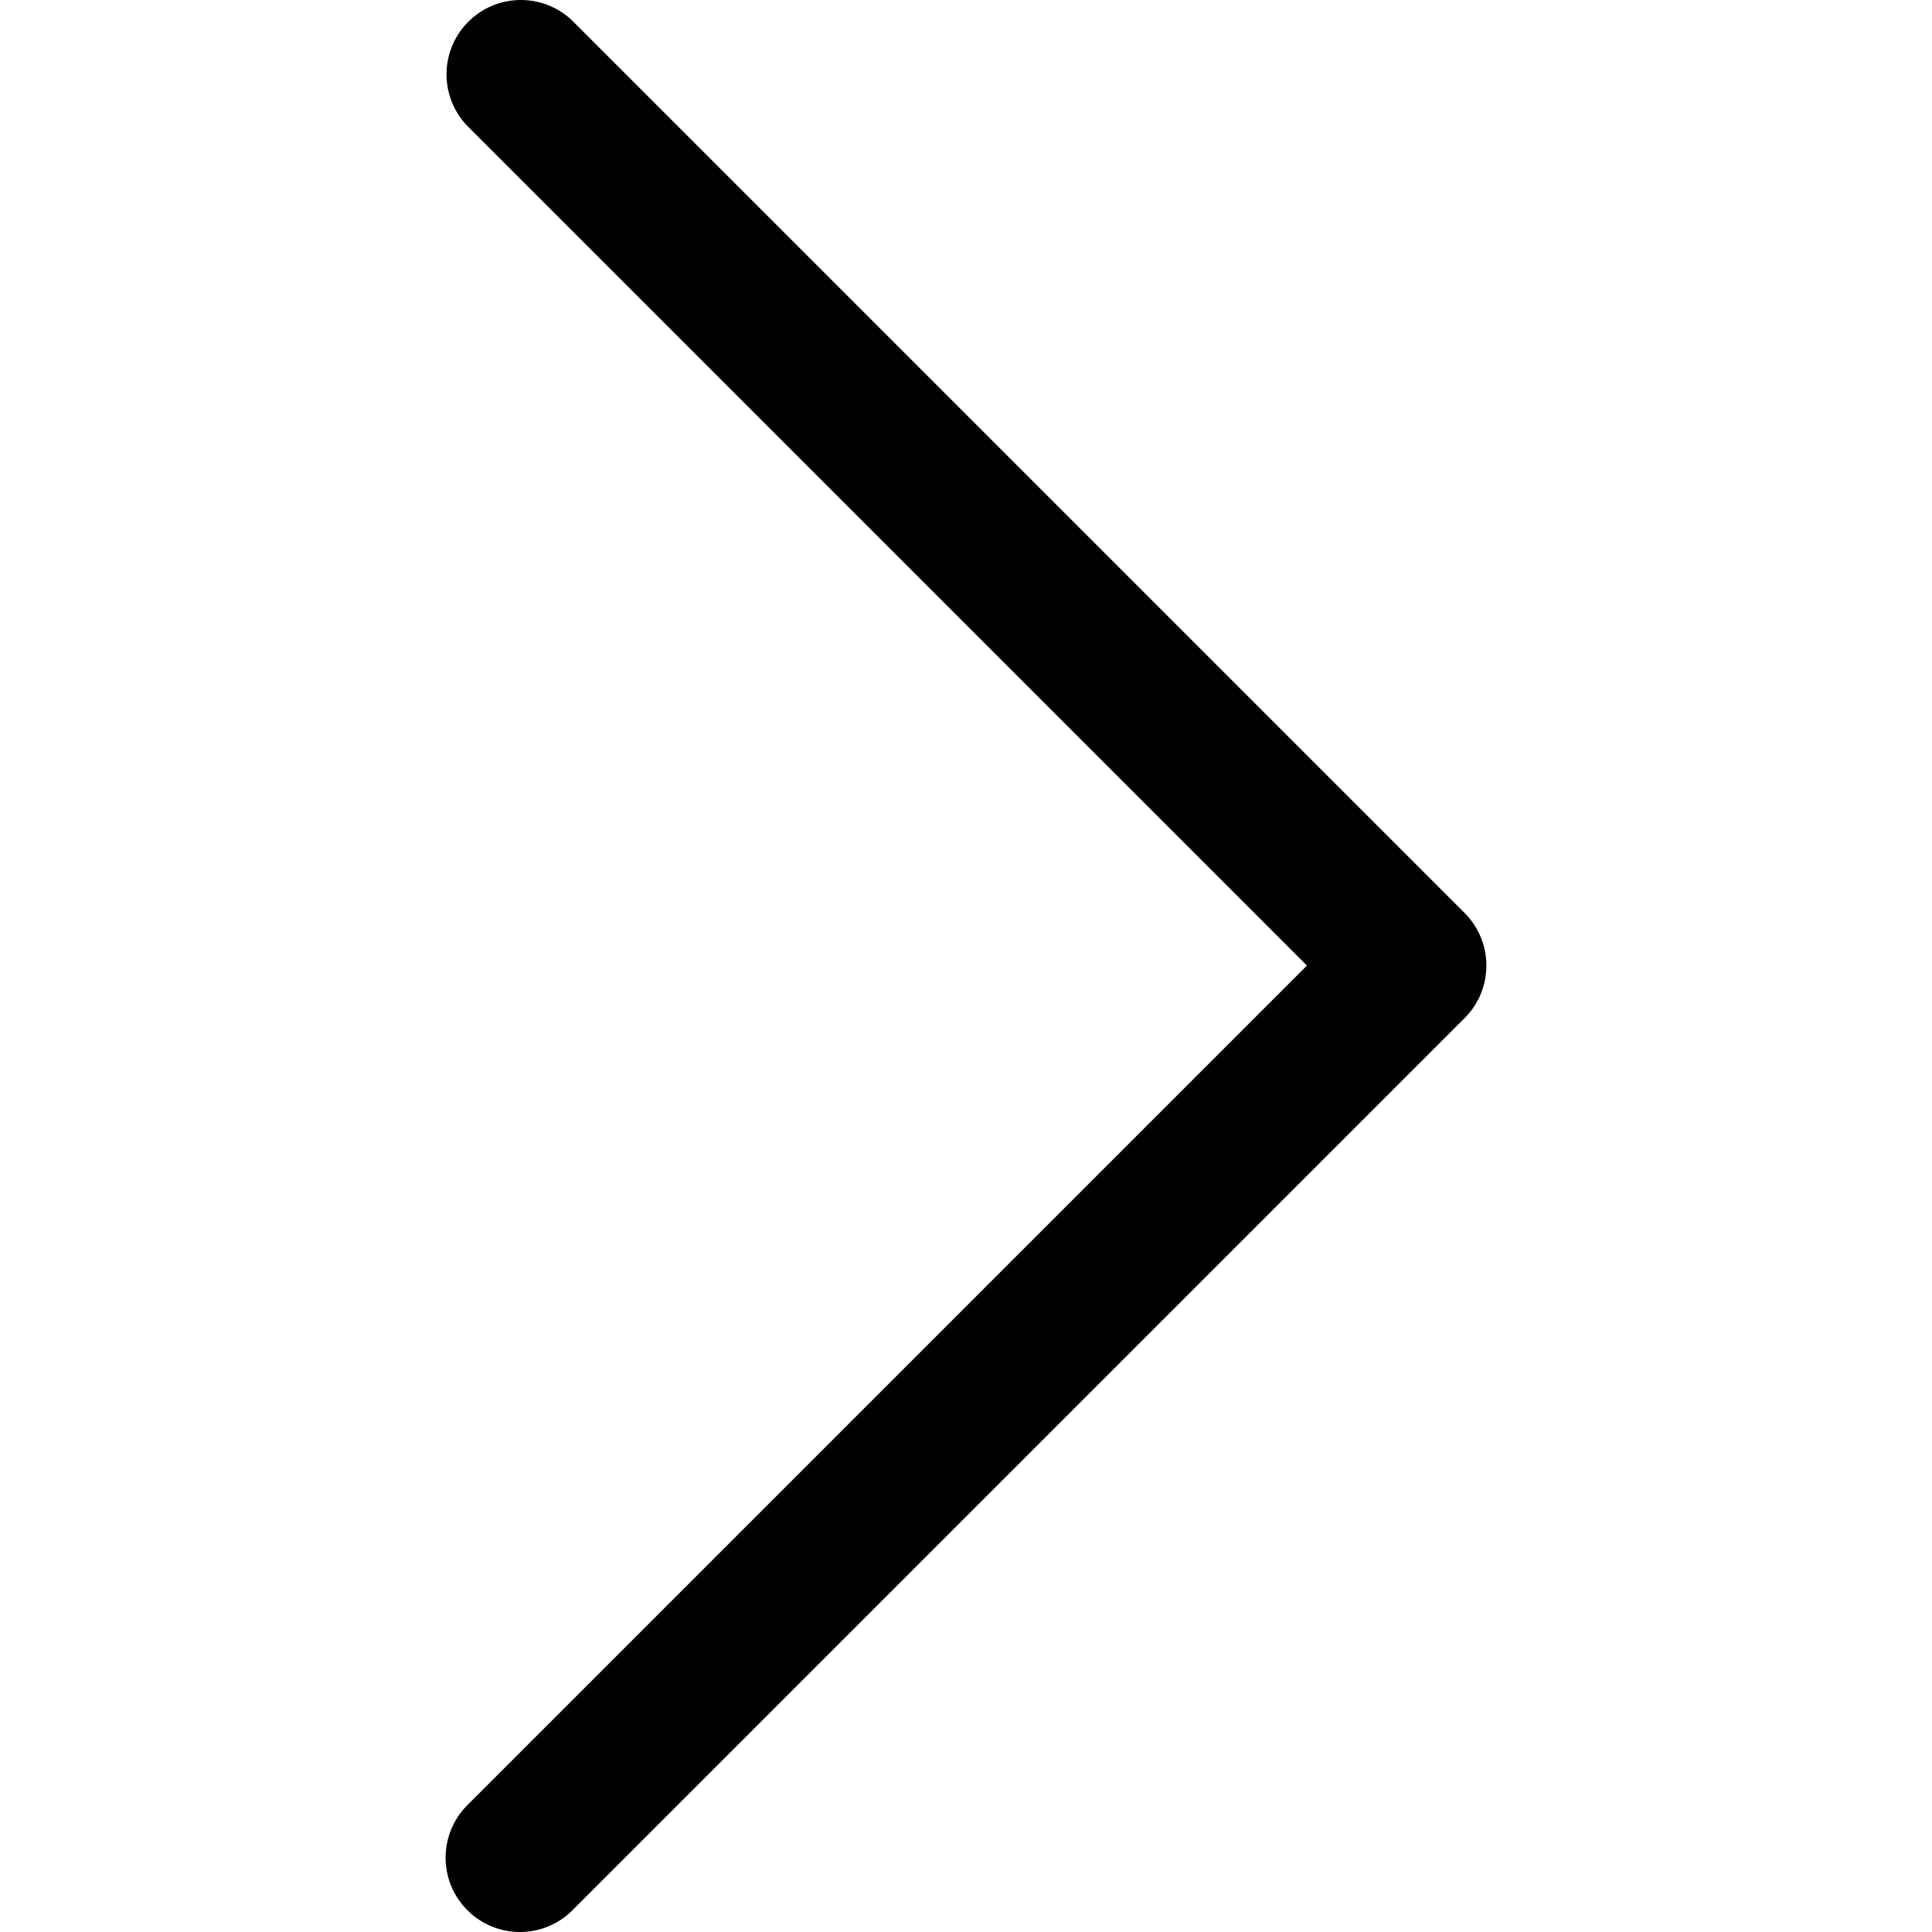
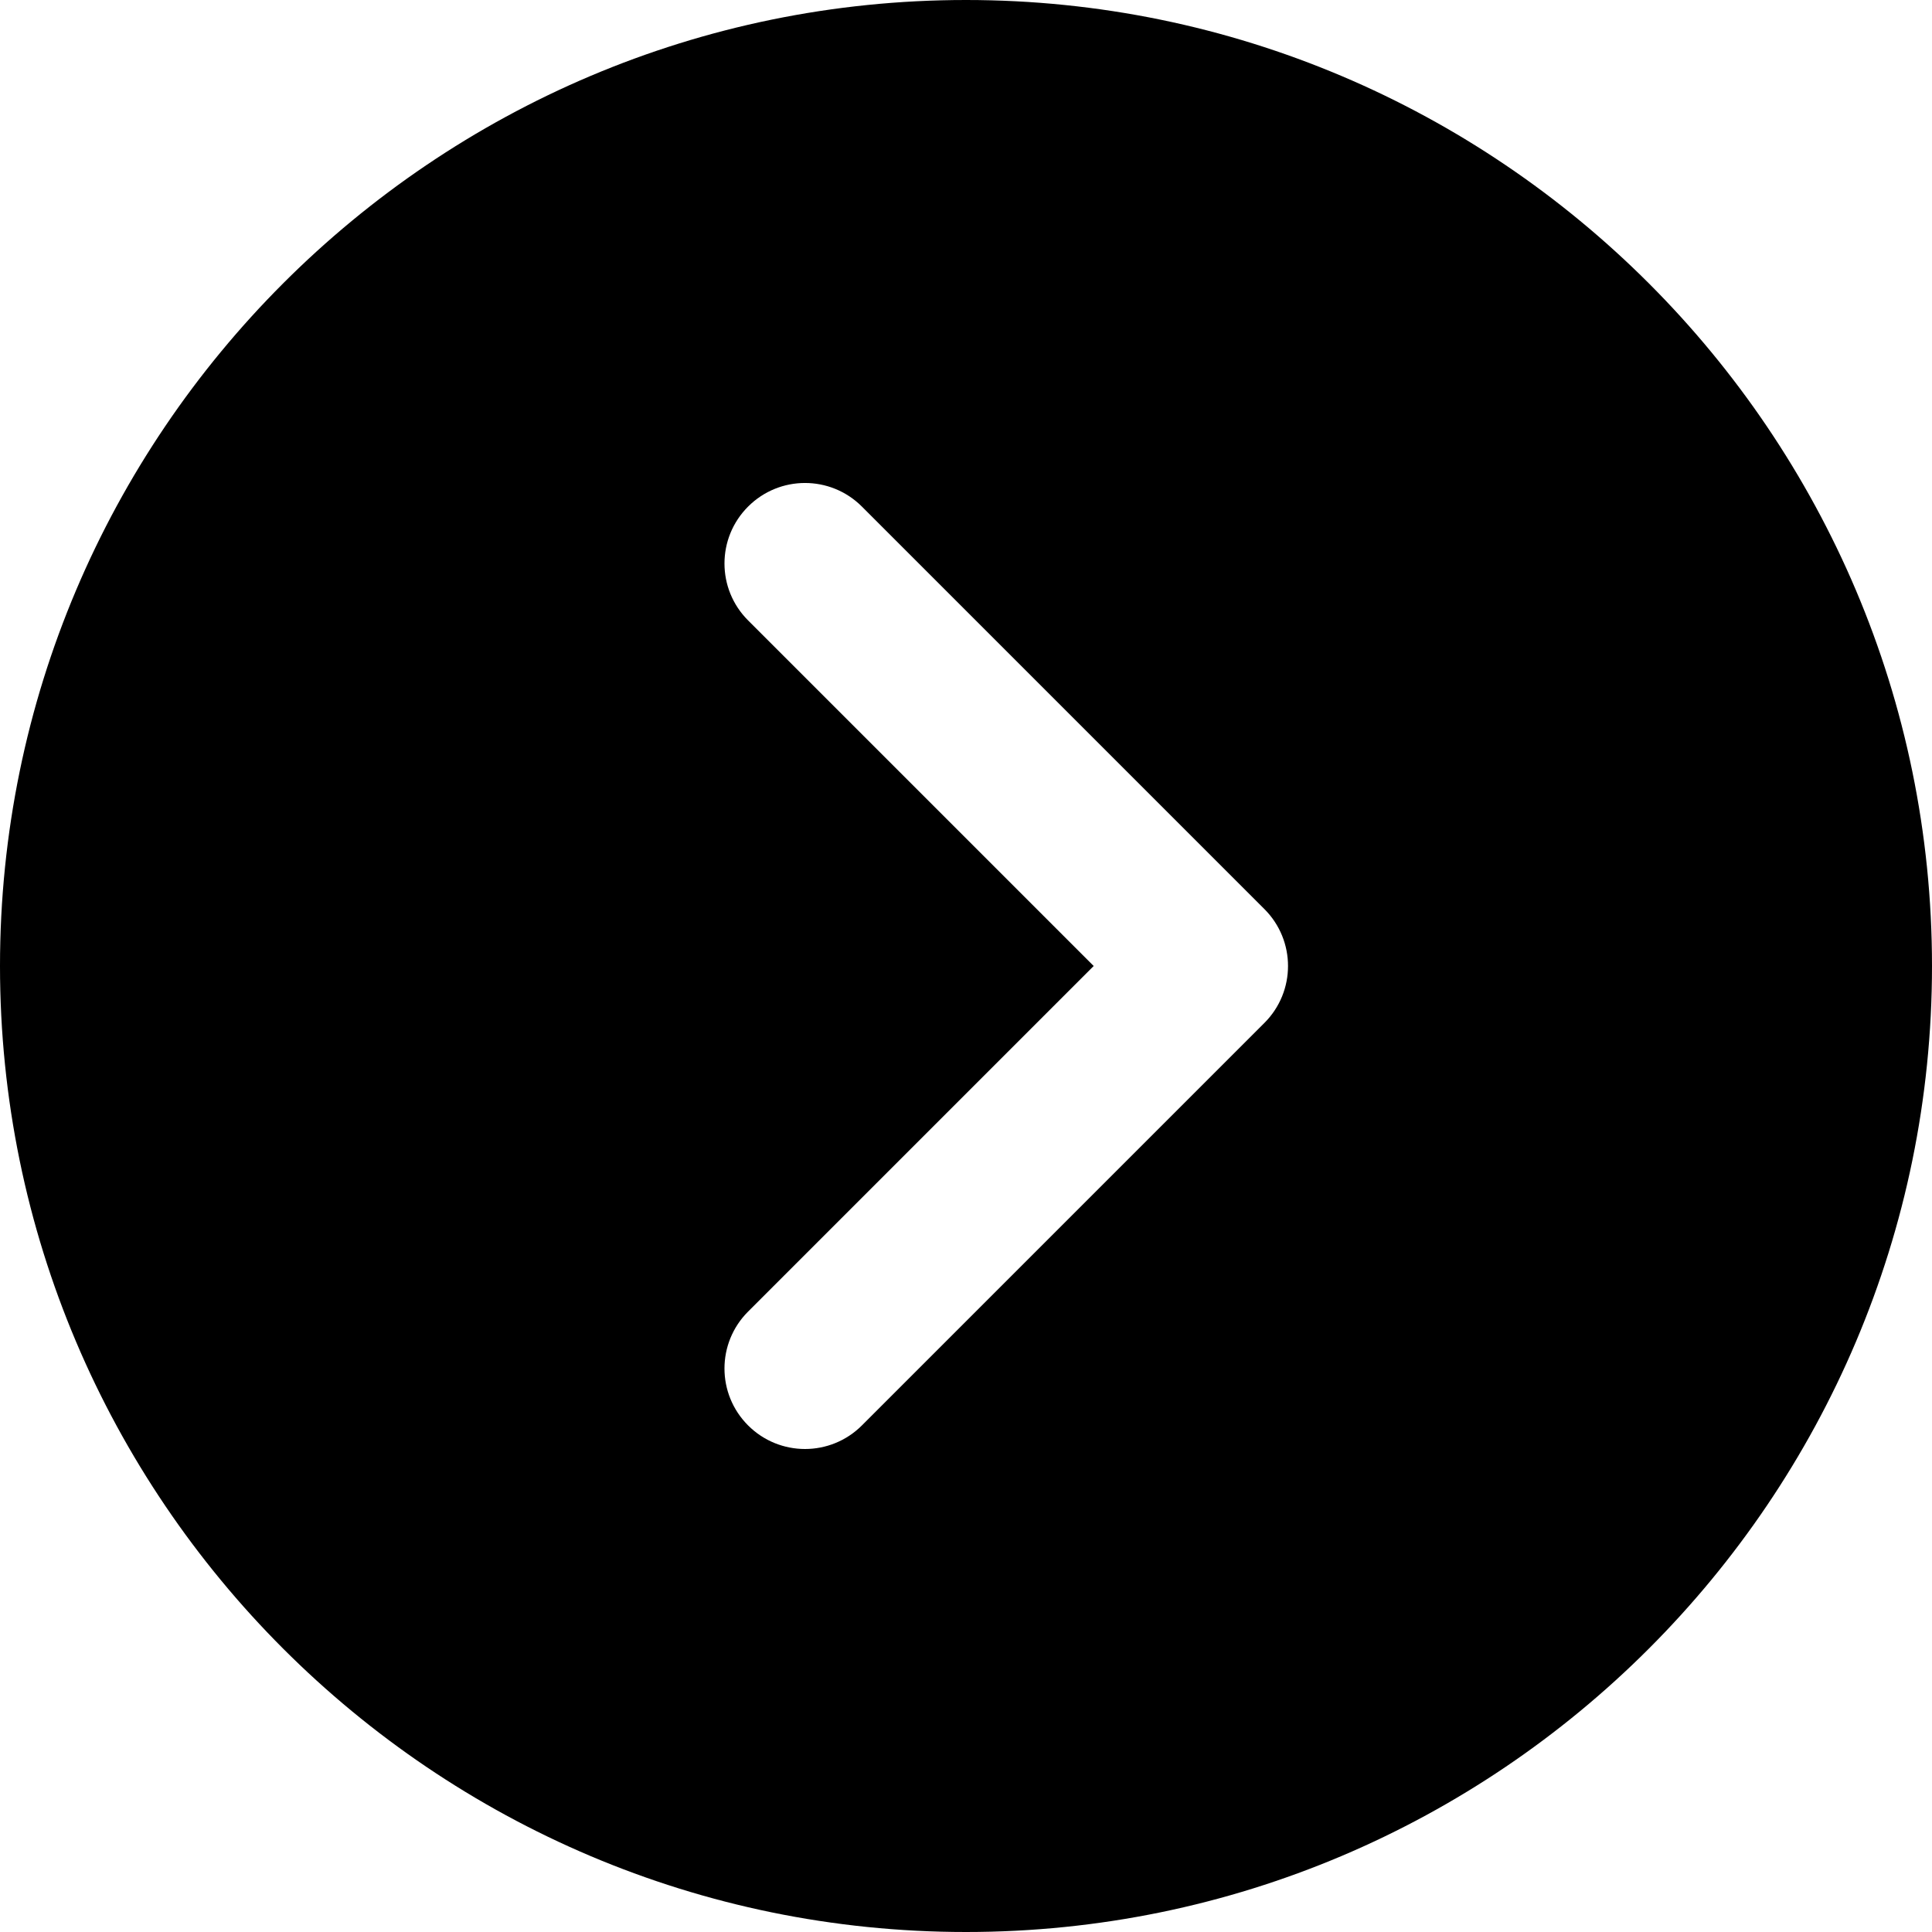
- <svg xmlns="http://www.w3.org/2000/svg" version="1.1" id="Capa_1" x="0px" y="0px" viewBox="0 0 443.52 443.52" style="enable-background:new 0 0 443.52 443.52;" xml:space="preserve">
+ <svg xmlns="http://www.w3.org/2000/svg" version="1.1" id="Layer_1" x="0px" y="0px" viewBox="0 0 512 512" style="enable-background:new 0 0 512 512;" xml:space="preserve">
  <g>
    <g>
-       <path d="M336.226,209.591l-204.8-204.8c-6.78-6.548-17.584-6.36-24.132,0.42c-6.388,6.614-6.388,17.099,0,23.712l192.734,192.734    L107.294,414.391c-6.663,6.664-6.663,17.468,0,24.132c6.665,6.663,17.468,6.663,24.132,0l204.8-204.8    C342.889,227.058,342.889,216.255,336.226,209.591z" />
+       <path d="M256,0C114.837,0,0,114.837,0,256s114.837,256,256,256s256-114.837,256-256S397.163,0,256,0z M335.083,271.083    L228.416,377.749c-4.16,4.16-9.621,6.251-15.083,6.251c-5.461,0-10.923-2.091-15.083-6.251c-8.341-8.341-8.341-21.824,0-30.165    L289.835,256l-91.584-91.584c-8.341-8.341-8.341-21.824,0-30.165s21.824-8.341,30.165,0l106.667,106.667    C343.424,249.259,343.424,262.741,335.083,271.083z" />
    </g>
  </g>
  <g>
</g>
  <g>
</g>
  <g>
</g>
  <g>
</g>
  <g>
</g>
  <g>
</g>
  <g>
</g>
  <g>
</g>
  <g>
</g>
  <g>
</g>
  <g>
</g>
  <g>
</g>
  <g>
</g>
  <g>
</g>
  <g>
</g>
</svg>
